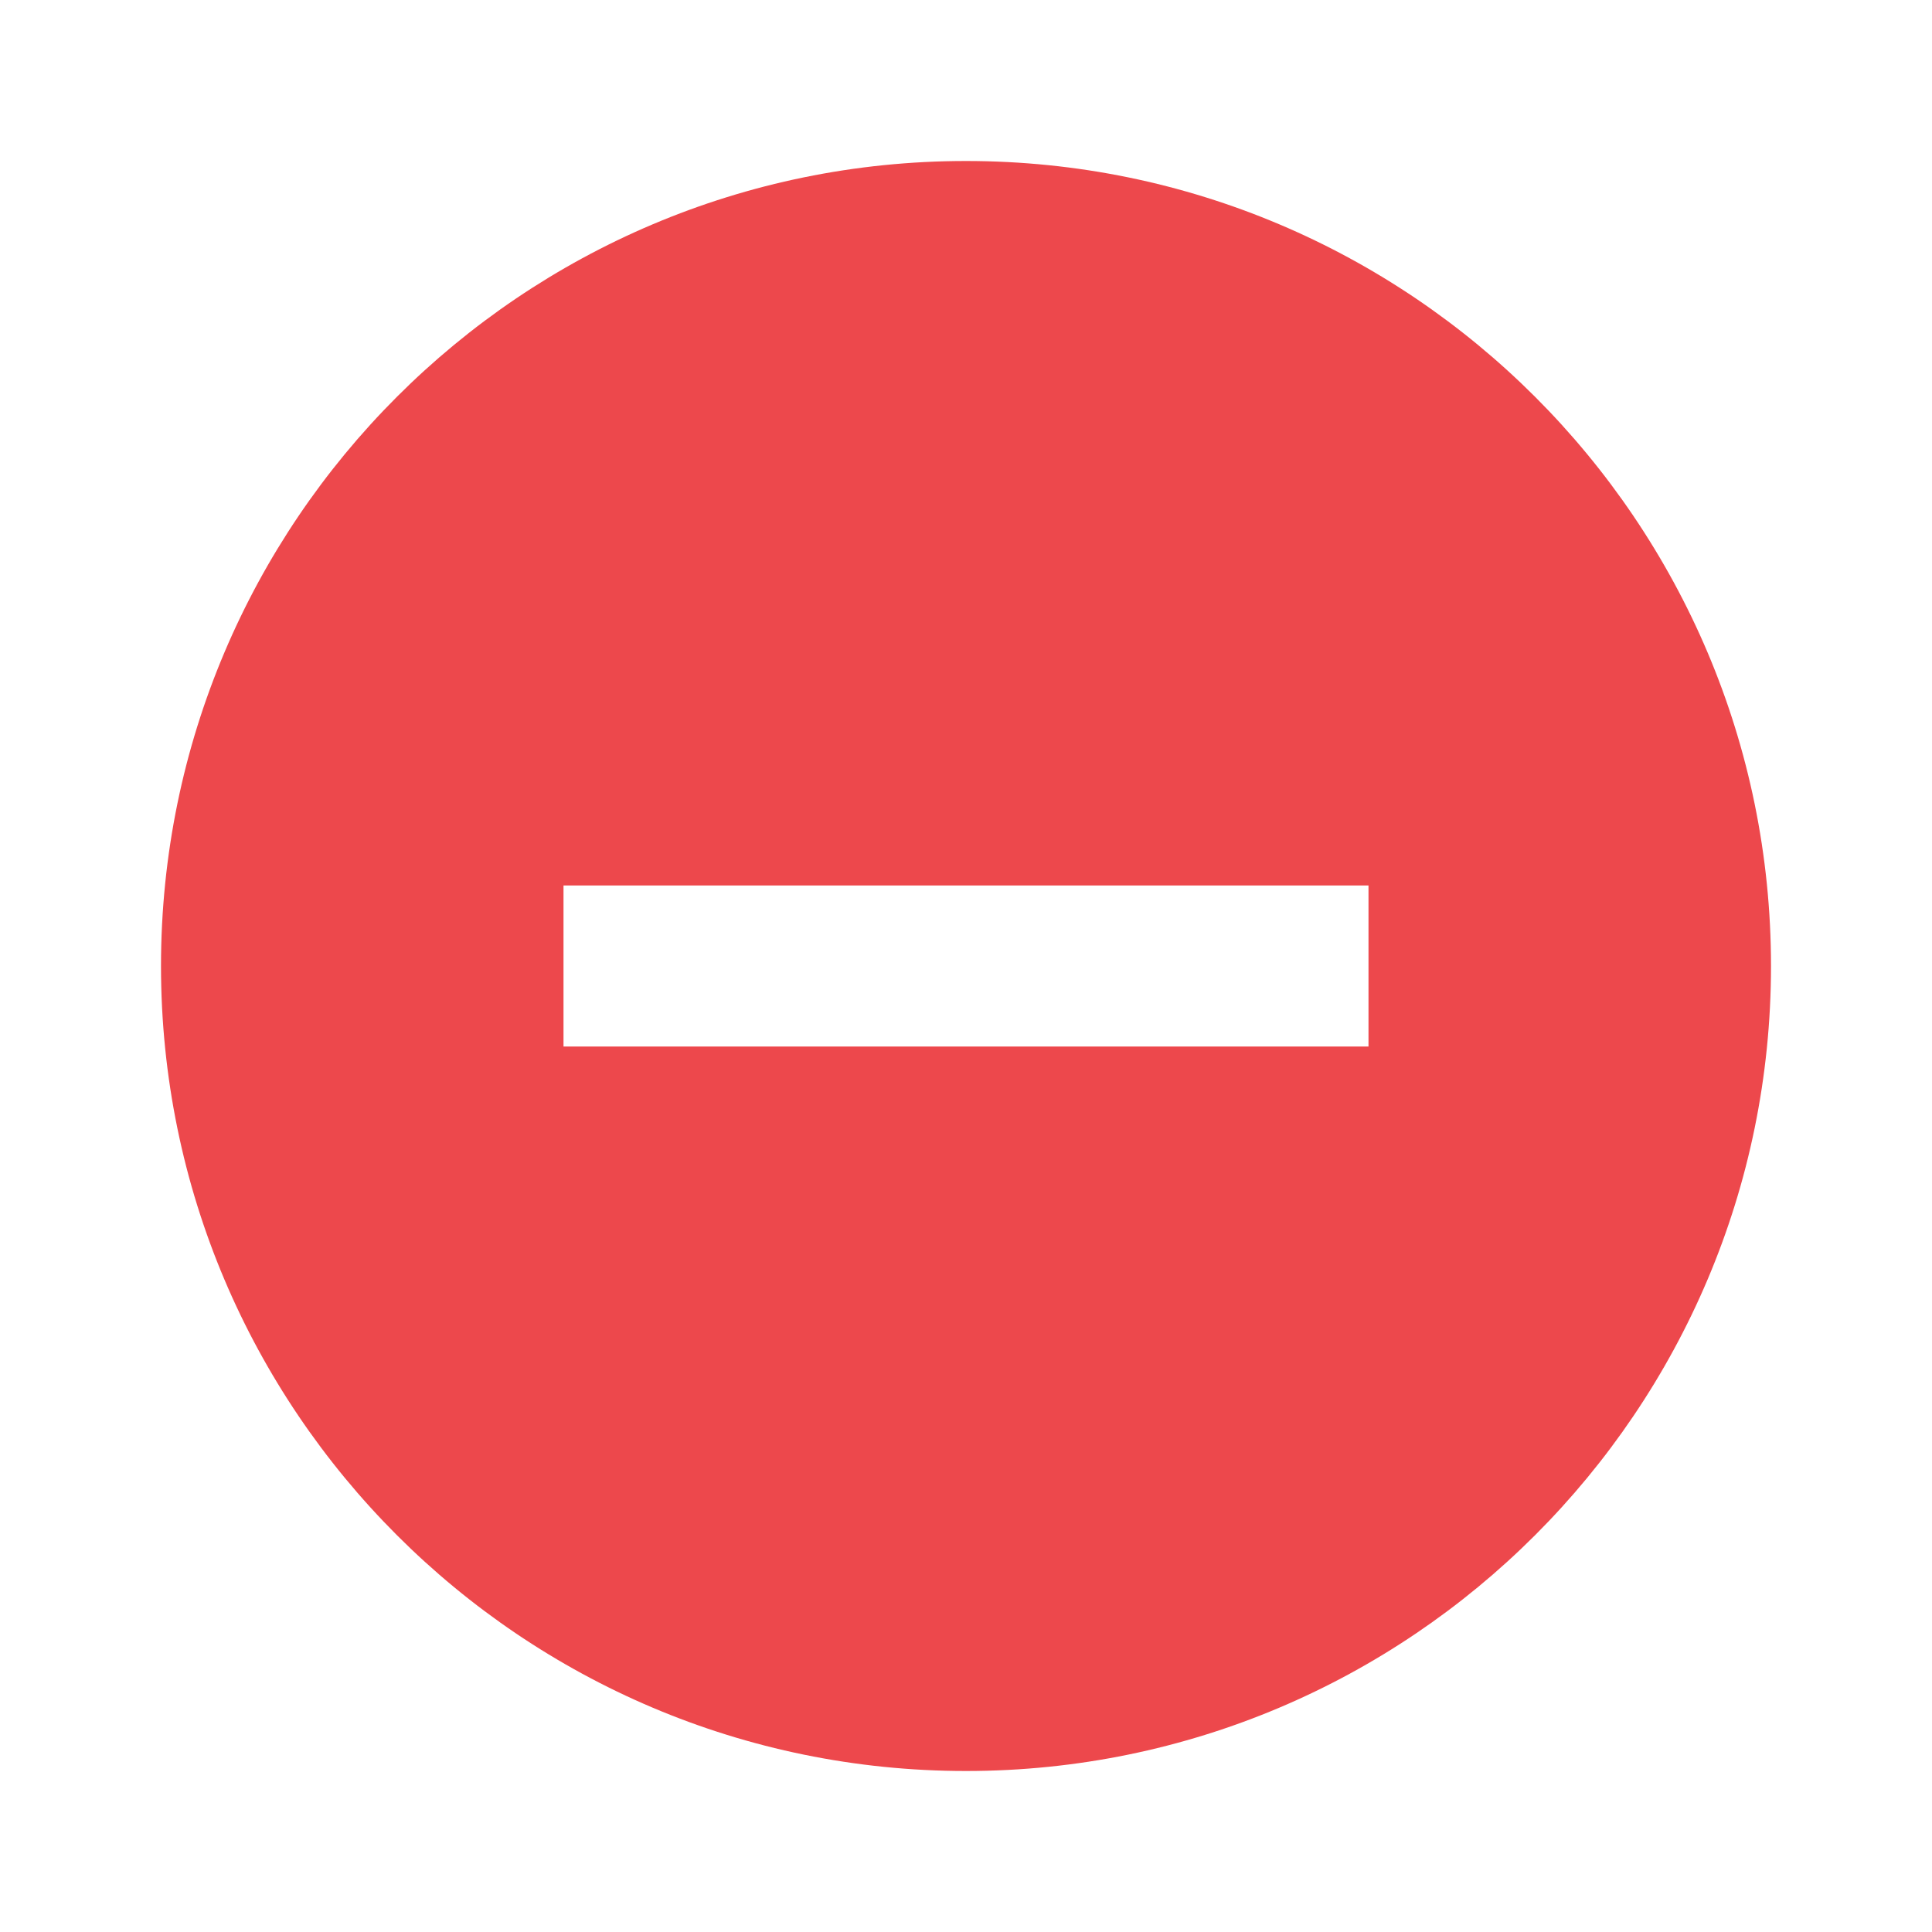
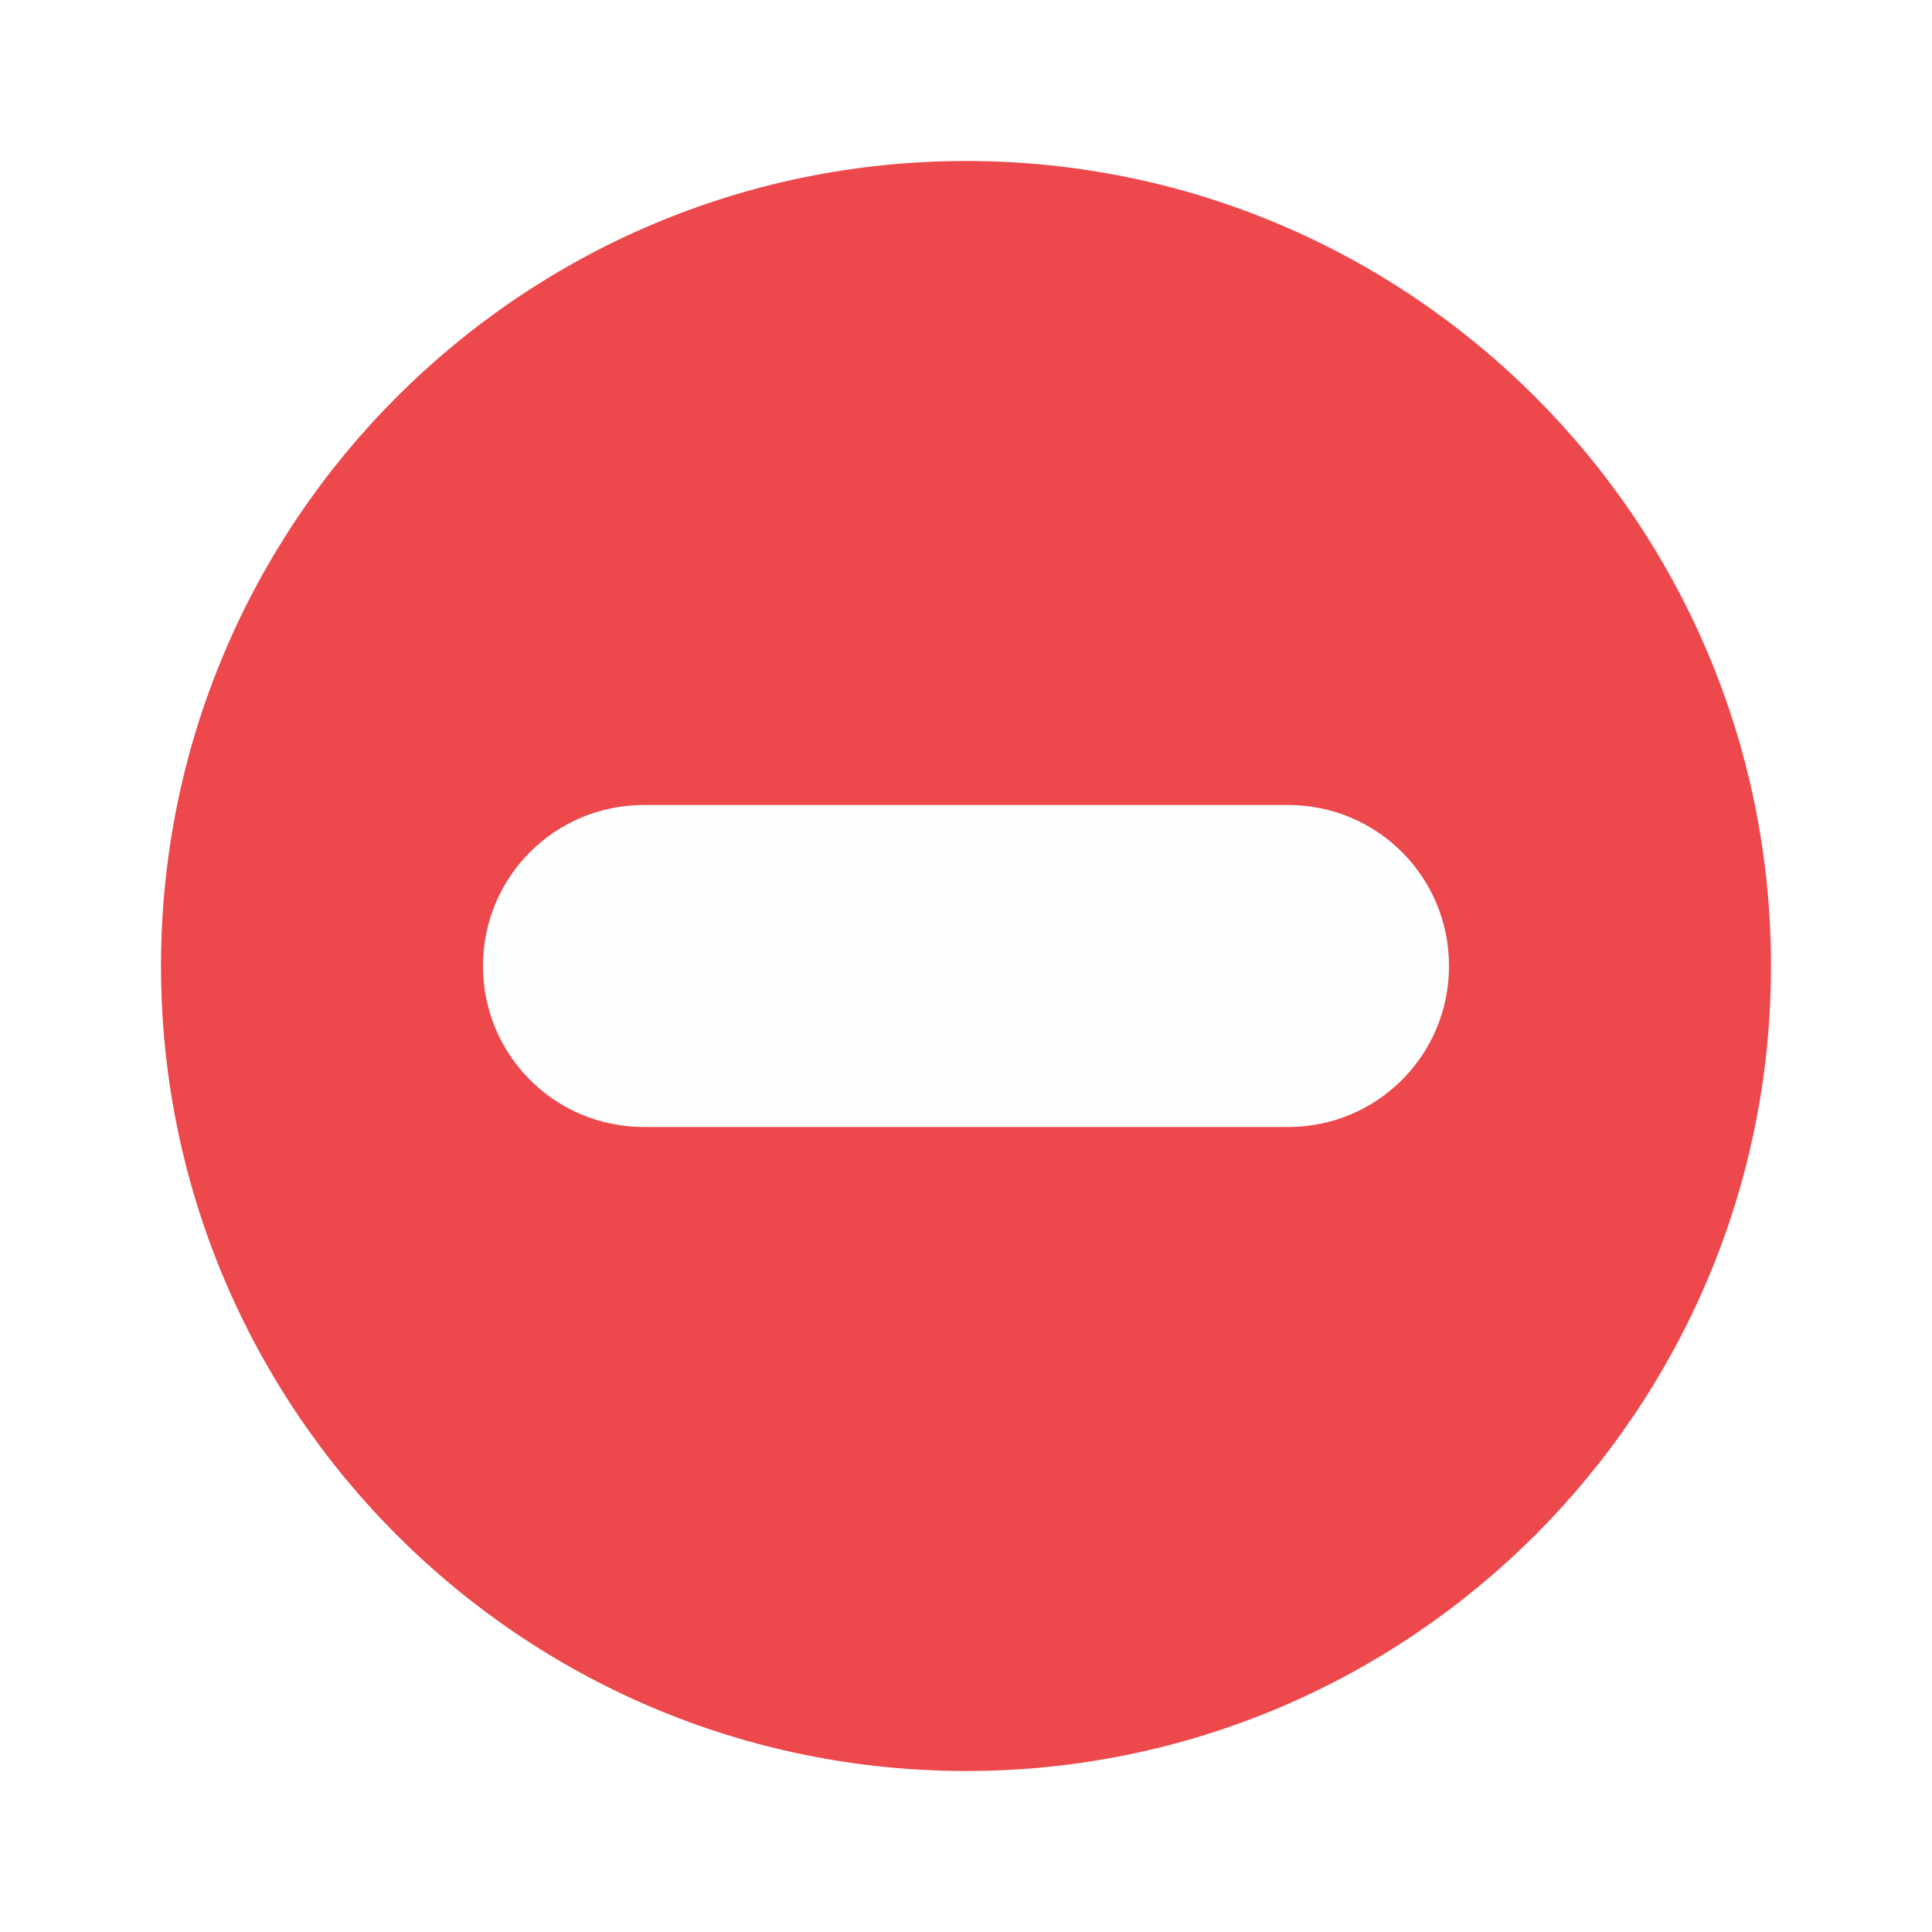
- <svg xmlns="http://www.w3.org/2000/svg" height="24" viewBox="0 0 24 24" width="24">
+ <svg xmlns="http://www.w3.org/2000/svg" width="24" height="24" version="1.1" viewBox="0 0 24 24">
  <path d="M0 0h24v24H0z" fill="none" />
-   <path fill="#ED484C" d="M12 2C6.48 2 2 6.48 2 12s4.48 10 10 10 10-4.48 10-10S17.52 2 12 2zm5 11H7v-2h10v2z" />
+   <path d="m12 2c-5.52 0-10 4.48-10 10s4.48 10 10 10 10-4.48 10-10-4.48-10-10-10z" fill="#ed484c" />
+   <path d="m8 10h8c1.108 0 2 0.892 2 2s-0.892 2-2 2h-8c-1.108 0-2-0.892-2-2s0.892-2 2-2z" fill="#fdffff" stroke-linecap="round" stroke-linejoin="round" stroke-width="2" style="paint-order:stroke markers fill" />
</svg>
